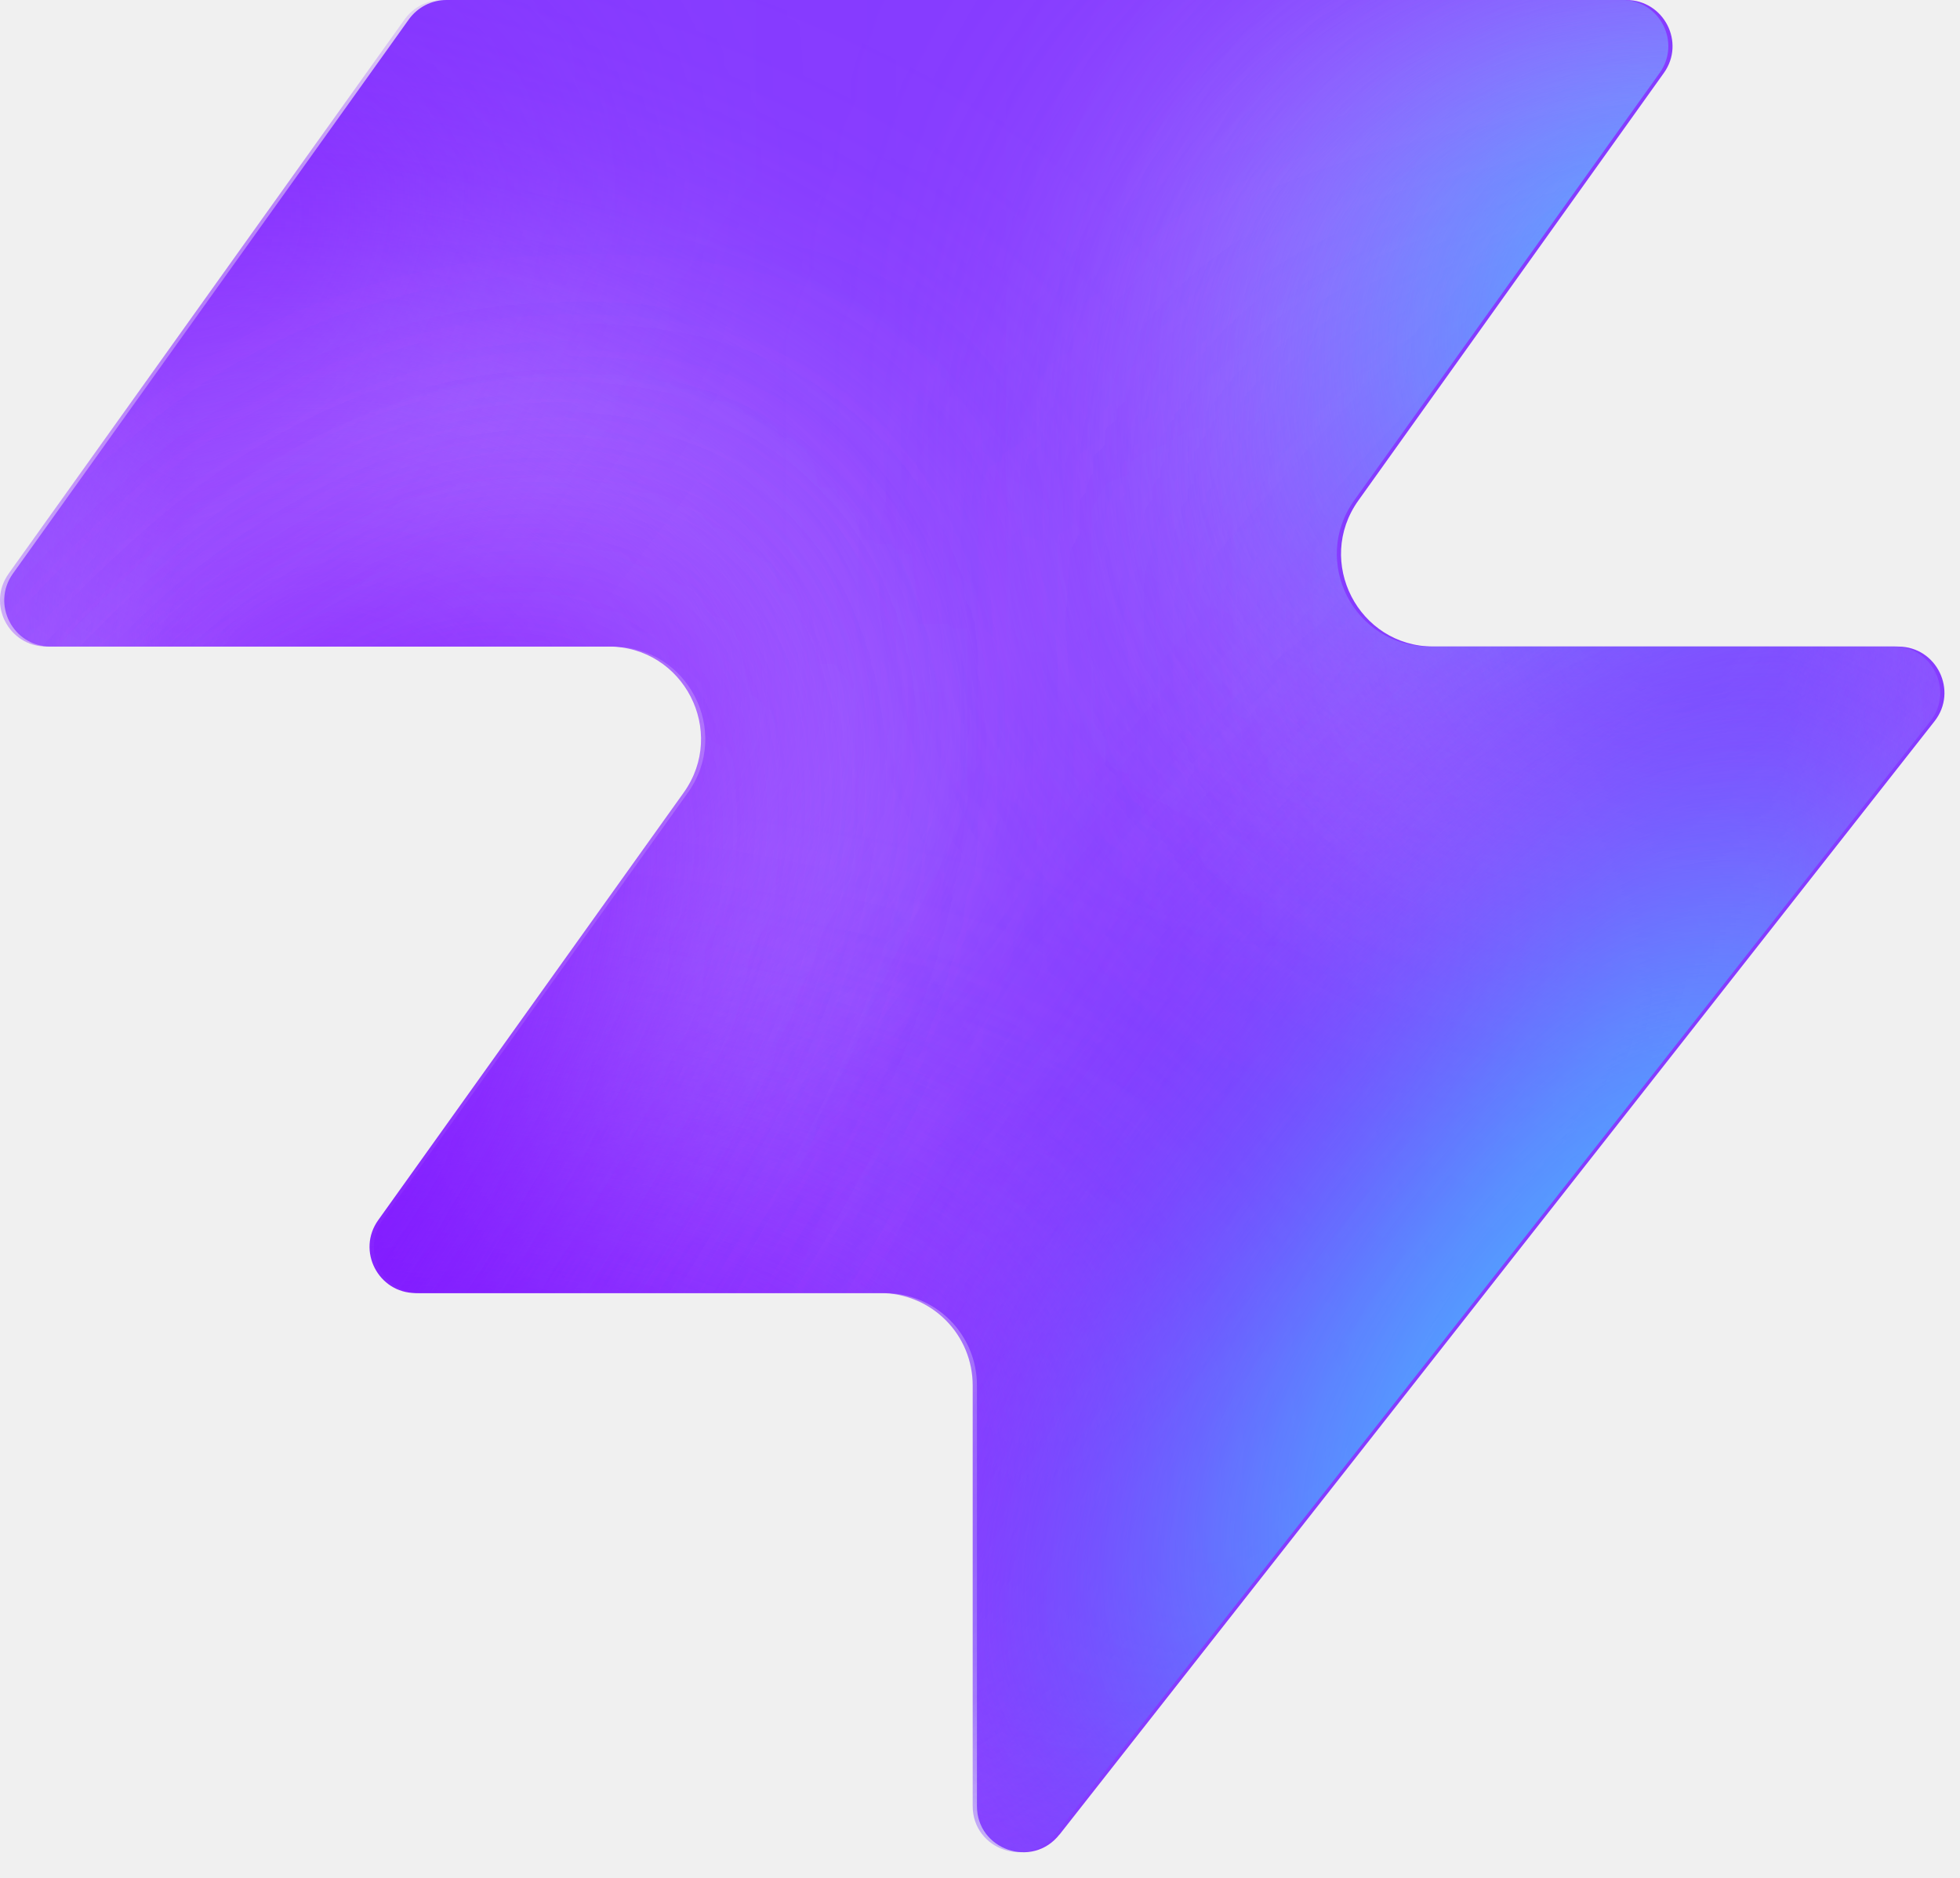
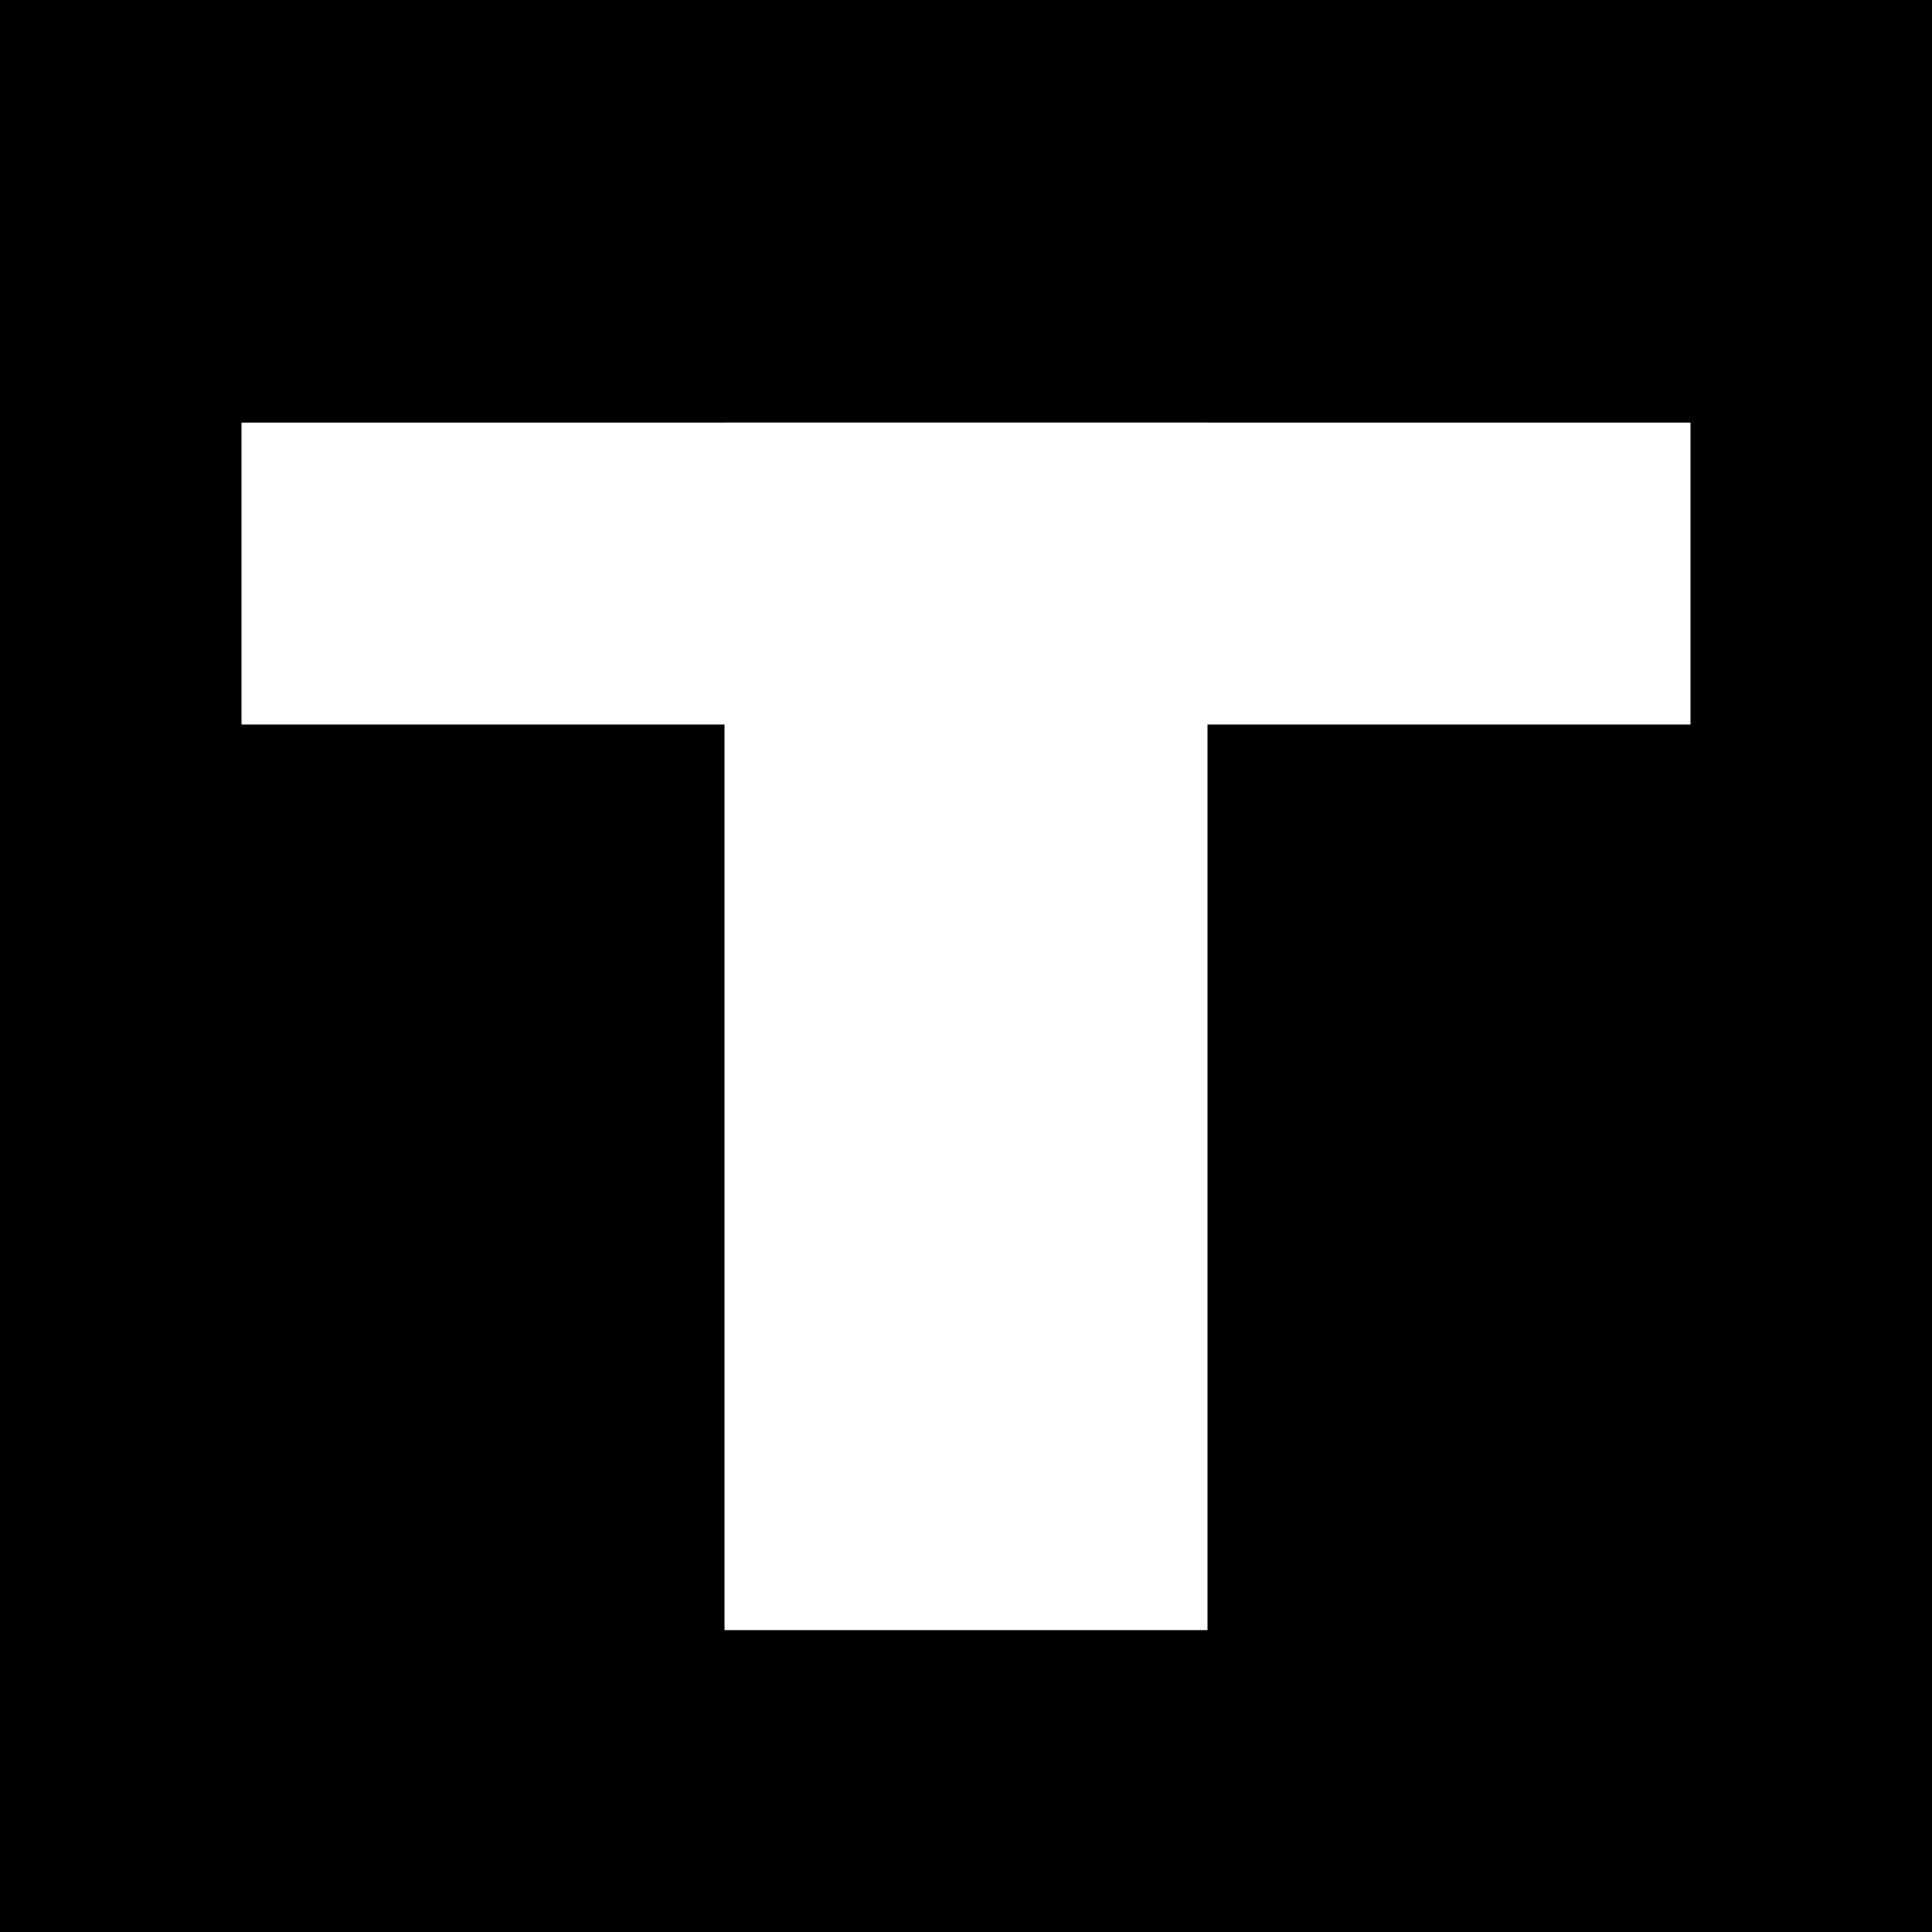
- <svg xmlns="http://www.w3.org/2000/svg" width="48" height="46" fill="none" viewBox="0 0 48 46">
-   <path fill="#863bff" d="M25.946 44.938c-.664.845-2.021.375-2.021-.698V33.937a2.26 2.26 0 0 0-2.262-2.262H10.287c-.92 0-1.456-1.04-.92-1.788l7.48-10.471c1.07-1.497 0-3.578-1.842-3.578H1.237c-.92 0-1.456-1.04-.92-1.788L10.013.474c.214-.297.556-.474.92-.474h28.894c.92 0 1.456 1.04.92 1.788l-7.48 10.471c-1.07 1.498 0 3.579 1.842 3.579h11.377c.943 0 1.473 1.088.89 1.83L25.947 44.94z" style="fill:#863bff;fill:color(display-p3 .525 .23 1);fill-opacity:1" />
-   <mask id="a" width="48" height="46" x="0" y="0" maskUnits="userSpaceOnUse" style="mask-type:alpha">
-     <path fill="#000" d="M25.842 44.938c-.664.844-2.021.375-2.021-.698V33.937a2.26 2.26 0 0 0-2.262-2.262H10.183c-.92 0-1.456-1.04-.92-1.788l7.48-10.471c1.07-1.498 0-3.579-1.842-3.579H1.133c-.92 0-1.456-1.04-.92-1.787L9.91.473c.214-.297.556-.474.92-.474h28.894c.92 0 1.456 1.04.92 1.788l-7.48 10.471c-1.07 1.498 0 3.578 1.842 3.578h11.377c.943 0 1.473 1.088.89 1.832L25.843 44.94z" style="fill:#000;fill-opacity:1" />
-   </mask>
-   <g mask="url(#a)">
-     <g filter="url(#b)">
-       <ellipse cx="5.508" cy="14.704" fill="#ede6ff" rx="5.508" ry="14.704" style="fill:#ede6ff;fill:color(display-p3 .927 .903 1);fill-opacity:1" transform="matrix(.00324 1 1 -.00324 -4.47 31.516)" />
-     </g>
-     <g filter="url(#c)">
-       <ellipse cx="10.399" cy="29.851" fill="#ede6ff" rx="10.399" ry="29.851" style="fill:#ede6ff;fill:color(display-p3 .927 .903 1);fill-opacity:1" transform="matrix(.00324 1 1 -.00324 -39.328 7.883)" />
-     </g>
-     <g filter="url(#d)">
-       <ellipse cx="5.508" cy="30.487" fill="#7e14ff" rx="5.508" ry="30.487" style="fill:#7e14ff;fill:color(display-p3 .492 .077 1);fill-opacity:1" transform="rotate(89.814 -25.913 -14.639)scale(1 -1)" />
-     </g>
-     <g filter="url(#e)">
-       <ellipse cx="5.508" cy="30.599" fill="#7e14ff" rx="5.508" ry="30.599" style="fill:#7e14ff;fill:color(display-p3 .492 .077 1);fill-opacity:1" transform="rotate(89.814 -32.644 -3.334)scale(1 -1)" />
-     </g>
-     <g filter="url(#f)">
-       <ellipse cx="5.508" cy="30.599" fill="#7e14ff" rx="5.508" ry="30.599" style="fill:#7e14ff;fill:color(display-p3 .492 .077 1);fill-opacity:1" transform="matrix(.00324 1 1 -.00324 -34.34 30.47)" />
-     </g>
-     <g filter="url(#g)">
-       <ellipse cx="14.072" cy="22.078" fill="#ede6ff" rx="14.072" ry="22.078" style="fill:#ede6ff;fill:color(display-p3 .927 .903 1);fill-opacity:1" transform="rotate(93.35 24.506 48.493)scale(-1 1)" />
-     </g>
-     <g filter="url(#h)">
-       <ellipse cx="3.47" cy="21.501" fill="#7e14ff" rx="3.47" ry="21.501" style="fill:#7e14ff;fill:color(display-p3 .492 .077 1);fill-opacity:1" transform="rotate(89.009 28.708 47.59)scale(-1 1)" />
-     </g>
-     <g filter="url(#i)">
-       <ellipse cx="3.47" cy="21.501" fill="#7e14ff" rx="3.47" ry="21.501" style="fill:#7e14ff;fill:color(display-p3 .492 .077 1);fill-opacity:1" transform="rotate(89.009 28.708 47.59)scale(-1 1)" />
-     </g>
-     <g filter="url(#j)">
-       <ellipse cx=".387" cy="8.972" fill="#7e14ff" rx="4.407" ry="29.108" style="fill:#7e14ff;fill:color(display-p3 .492 .077 1);fill-opacity:1" transform="rotate(39.51 .387 8.972)" />
-     </g>
-     <g filter="url(#k)">
-       <ellipse cx="47.523" cy="-6.092" fill="#7e14ff" rx="4.407" ry="29.108" style="fill:#7e14ff;fill:color(display-p3 .492 .077 1);fill-opacity:1" transform="rotate(37.892 47.523 -6.092)" />
-     </g>
-     <g filter="url(#l)">
-       <ellipse cx="41.412" cy="6.333" fill="#47bfff" rx="5.971" ry="9.665" style="fill:#47bfff;fill:color(display-p3 .28 .748 1);fill-opacity:1" transform="rotate(37.892 41.412 6.333)" />
-     </g>
-     <g filter="url(#m)">
-       <ellipse cx="-1.879" cy="38.332" fill="#7e14ff" rx="4.407" ry="29.108" style="fill:#7e14ff;fill:color(display-p3 .492 .077 1);fill-opacity:1" transform="rotate(37.892 -1.88 38.332)" />
-     </g>
-     <g filter="url(#n)">
-       <ellipse cx="-1.879" cy="38.332" fill="#7e14ff" rx="4.407" ry="29.108" style="fill:#7e14ff;fill:color(display-p3 .492 .077 1);fill-opacity:1" transform="rotate(37.892 -1.88 38.332)" />
-     </g>
-     <g filter="url(#o)">
-       <ellipse cx="35.651" cy="29.907" fill="#7e14ff" rx="4.407" ry="29.108" style="fill:#7e14ff;fill:color(display-p3 .492 .077 1);fill-opacity:1" transform="rotate(37.892 35.651 29.907)" />
-     </g>
-     <g filter="url(#p)">
-       <ellipse cx="38.418" cy="32.4" fill="#47bfff" rx="5.971" ry="15.297" style="fill:#47bfff;fill:color(display-p3 .28 .748 1);fill-opacity:1" transform="rotate(37.892 38.418 32.4)" />
-     </g>
-   </g>
-   <defs>
-     <filter id="b" width="60.045" height="41.654" x="-19.77" y="16.149" color-interpolation-filters="sRGB" filterUnits="userSpaceOnUse">
-       <feFlood flood-opacity="0" result="BackgroundImageFix" />
-       <feBlend in="SourceGraphic" in2="BackgroundImageFix" result="shape" />
-       <feGaussianBlur result="effect1_foregroundBlur_2002_17158" stdDeviation="7.659" />
-     </filter>
-     <filter id="c" width="90.34" height="51.437" x="-54.613" y="-7.533" color-interpolation-filters="sRGB" filterUnits="userSpaceOnUse">
-       <feFlood flood-opacity="0" result="BackgroundImageFix" />
-       <feBlend in="SourceGraphic" in2="BackgroundImageFix" result="shape" />
-       <feGaussianBlur result="effect1_foregroundBlur_2002_17158" stdDeviation="7.659" />
-     </filter>
-     <filter id="d" width="79.355" height="29.4" x="-49.64" y="2.03" color-interpolation-filters="sRGB" filterUnits="userSpaceOnUse">
-       <feFlood flood-opacity="0" result="BackgroundImageFix" />
-       <feBlend in="SourceGraphic" in2="BackgroundImageFix" result="shape" />
-       <feGaussianBlur result="effect1_foregroundBlur_2002_17158" stdDeviation="4.596" />
-     </filter>
-     <filter id="e" width="79.579" height="29.4" x="-45.045" y="20.029" color-interpolation-filters="sRGB" filterUnits="userSpaceOnUse">
-       <feFlood flood-opacity="0" result="BackgroundImageFix" />
-       <feBlend in="SourceGraphic" in2="BackgroundImageFix" result="shape" />
-       <feGaussianBlur result="effect1_foregroundBlur_2002_17158" stdDeviation="4.596" />
-     </filter>
-     <filter id="f" width="79.579" height="29.4" x="-43.513" y="21.178" color-interpolation-filters="sRGB" filterUnits="userSpaceOnUse">
-       <feFlood flood-opacity="0" result="BackgroundImageFix" />
-       <feBlend in="SourceGraphic" in2="BackgroundImageFix" result="shape" />
-       <feGaussianBlur result="effect1_foregroundBlur_2002_17158" stdDeviation="4.596" />
-     </filter>
-     <filter id="g" width="74.749" height="58.852" x="15.756" y="-17.901" color-interpolation-filters="sRGB" filterUnits="userSpaceOnUse">
-       <feFlood flood-opacity="0" result="BackgroundImageFix" />
-       <feBlend in="SourceGraphic" in2="BackgroundImageFix" result="shape" />
-       <feGaussianBlur result="effect1_foregroundBlur_2002_17158" stdDeviation="7.659" />
-     </filter>
-     <filter id="h" width="61.377" height="25.362" x="23.548" y="2.284" color-interpolation-filters="sRGB" filterUnits="userSpaceOnUse">
-       <feFlood flood-opacity="0" result="BackgroundImageFix" />
-       <feBlend in="SourceGraphic" in2="BackgroundImageFix" result="shape" />
-       <feGaussianBlur result="effect1_foregroundBlur_2002_17158" stdDeviation="4.596" />
-     </filter>
-     <filter id="i" width="61.377" height="25.362" x="23.548" y="2.284" color-interpolation-filters="sRGB" filterUnits="userSpaceOnUse">
-       <feFlood flood-opacity="0" result="BackgroundImageFix" />
-       <feBlend in="SourceGraphic" in2="BackgroundImageFix" result="shape" />
-       <feGaussianBlur result="effect1_foregroundBlur_2002_17158" stdDeviation="4.596" />
-     </filter>
-     <filter id="j" width="56.045" height="63.649" x="-27.636" y="-22.853" color-interpolation-filters="sRGB" filterUnits="userSpaceOnUse">
-       <feFlood flood-opacity="0" result="BackgroundImageFix" />
-       <feBlend in="SourceGraphic" in2="BackgroundImageFix" result="shape" />
-       <feGaussianBlur result="effect1_foregroundBlur_2002_17158" stdDeviation="4.596" />
-     </filter>
-     <filter id="k" width="54.814" height="64.646" x="20.116" y="-38.415" color-interpolation-filters="sRGB" filterUnits="userSpaceOnUse">
-       <feFlood flood-opacity="0" result="BackgroundImageFix" />
-       <feBlend in="SourceGraphic" in2="BackgroundImageFix" result="shape" />
-       <feGaussianBlur result="effect1_foregroundBlur_2002_17158" stdDeviation="4.596" />
-     </filter>
-     <filter id="l" width="33.541" height="35.313" x="24.641" y="-11.323" color-interpolation-filters="sRGB" filterUnits="userSpaceOnUse">
-       <feFlood flood-opacity="0" result="BackgroundImageFix" />
-       <feBlend in="SourceGraphic" in2="BackgroundImageFix" result="shape" />
-       <feGaussianBlur result="effect1_foregroundBlur_2002_17158" stdDeviation="4.596" />
-     </filter>
-     <filter id="m" width="54.814" height="64.646" x="-29.286" y="6.009" color-interpolation-filters="sRGB" filterUnits="userSpaceOnUse">
-       <feFlood flood-opacity="0" result="BackgroundImageFix" />
-       <feBlend in="SourceGraphic" in2="BackgroundImageFix" result="shape" />
-       <feGaussianBlur result="effect1_foregroundBlur_2002_17158" stdDeviation="4.596" />
-     </filter>
-     <filter id="n" width="54.814" height="64.646" x="-29.286" y="6.009" color-interpolation-filters="sRGB" filterUnits="userSpaceOnUse">
-       <feFlood flood-opacity="0" result="BackgroundImageFix" />
-       <feBlend in="SourceGraphic" in2="BackgroundImageFix" result="shape" />
-       <feGaussianBlur result="effect1_foregroundBlur_2002_17158" stdDeviation="4.596" />
-     </filter>
-     <filter id="o" width="54.814" height="64.646" x="8.244" y="-2.416" color-interpolation-filters="sRGB" filterUnits="userSpaceOnUse">
-       <feFlood flood-opacity="0" result="BackgroundImageFix" />
-       <feBlend in="SourceGraphic" in2="BackgroundImageFix" result="shape" />
-       <feGaussianBlur result="effect1_foregroundBlur_2002_17158" stdDeviation="4.596" />
-     </filter>
-     <filter id="p" width="39.409" height="43.623" x="18.713" y="10.588" color-interpolation-filters="sRGB" filterUnits="userSpaceOnUse">
-       <feFlood flood-opacity="0" result="BackgroundImageFix" />
-       <feBlend in="SourceGraphic" in2="BackgroundImageFix" result="shape" />
-       <feGaussianBlur result="effect1_foregroundBlur_2002_17158" stdDeviation="4.596" />
-     </filter>
-   </defs>
+ <svg xmlns="http://www.w3.org/2000/svg" viewBox="0 0 32 32">
+   <rect width="32" height="32" fill="#000" />
+   <rect x="4" y="7" width="24" height="5" fill="#fff" />
+   <rect x="12" y="7" width="8" height="20" fill="#fff" />
</svg>
